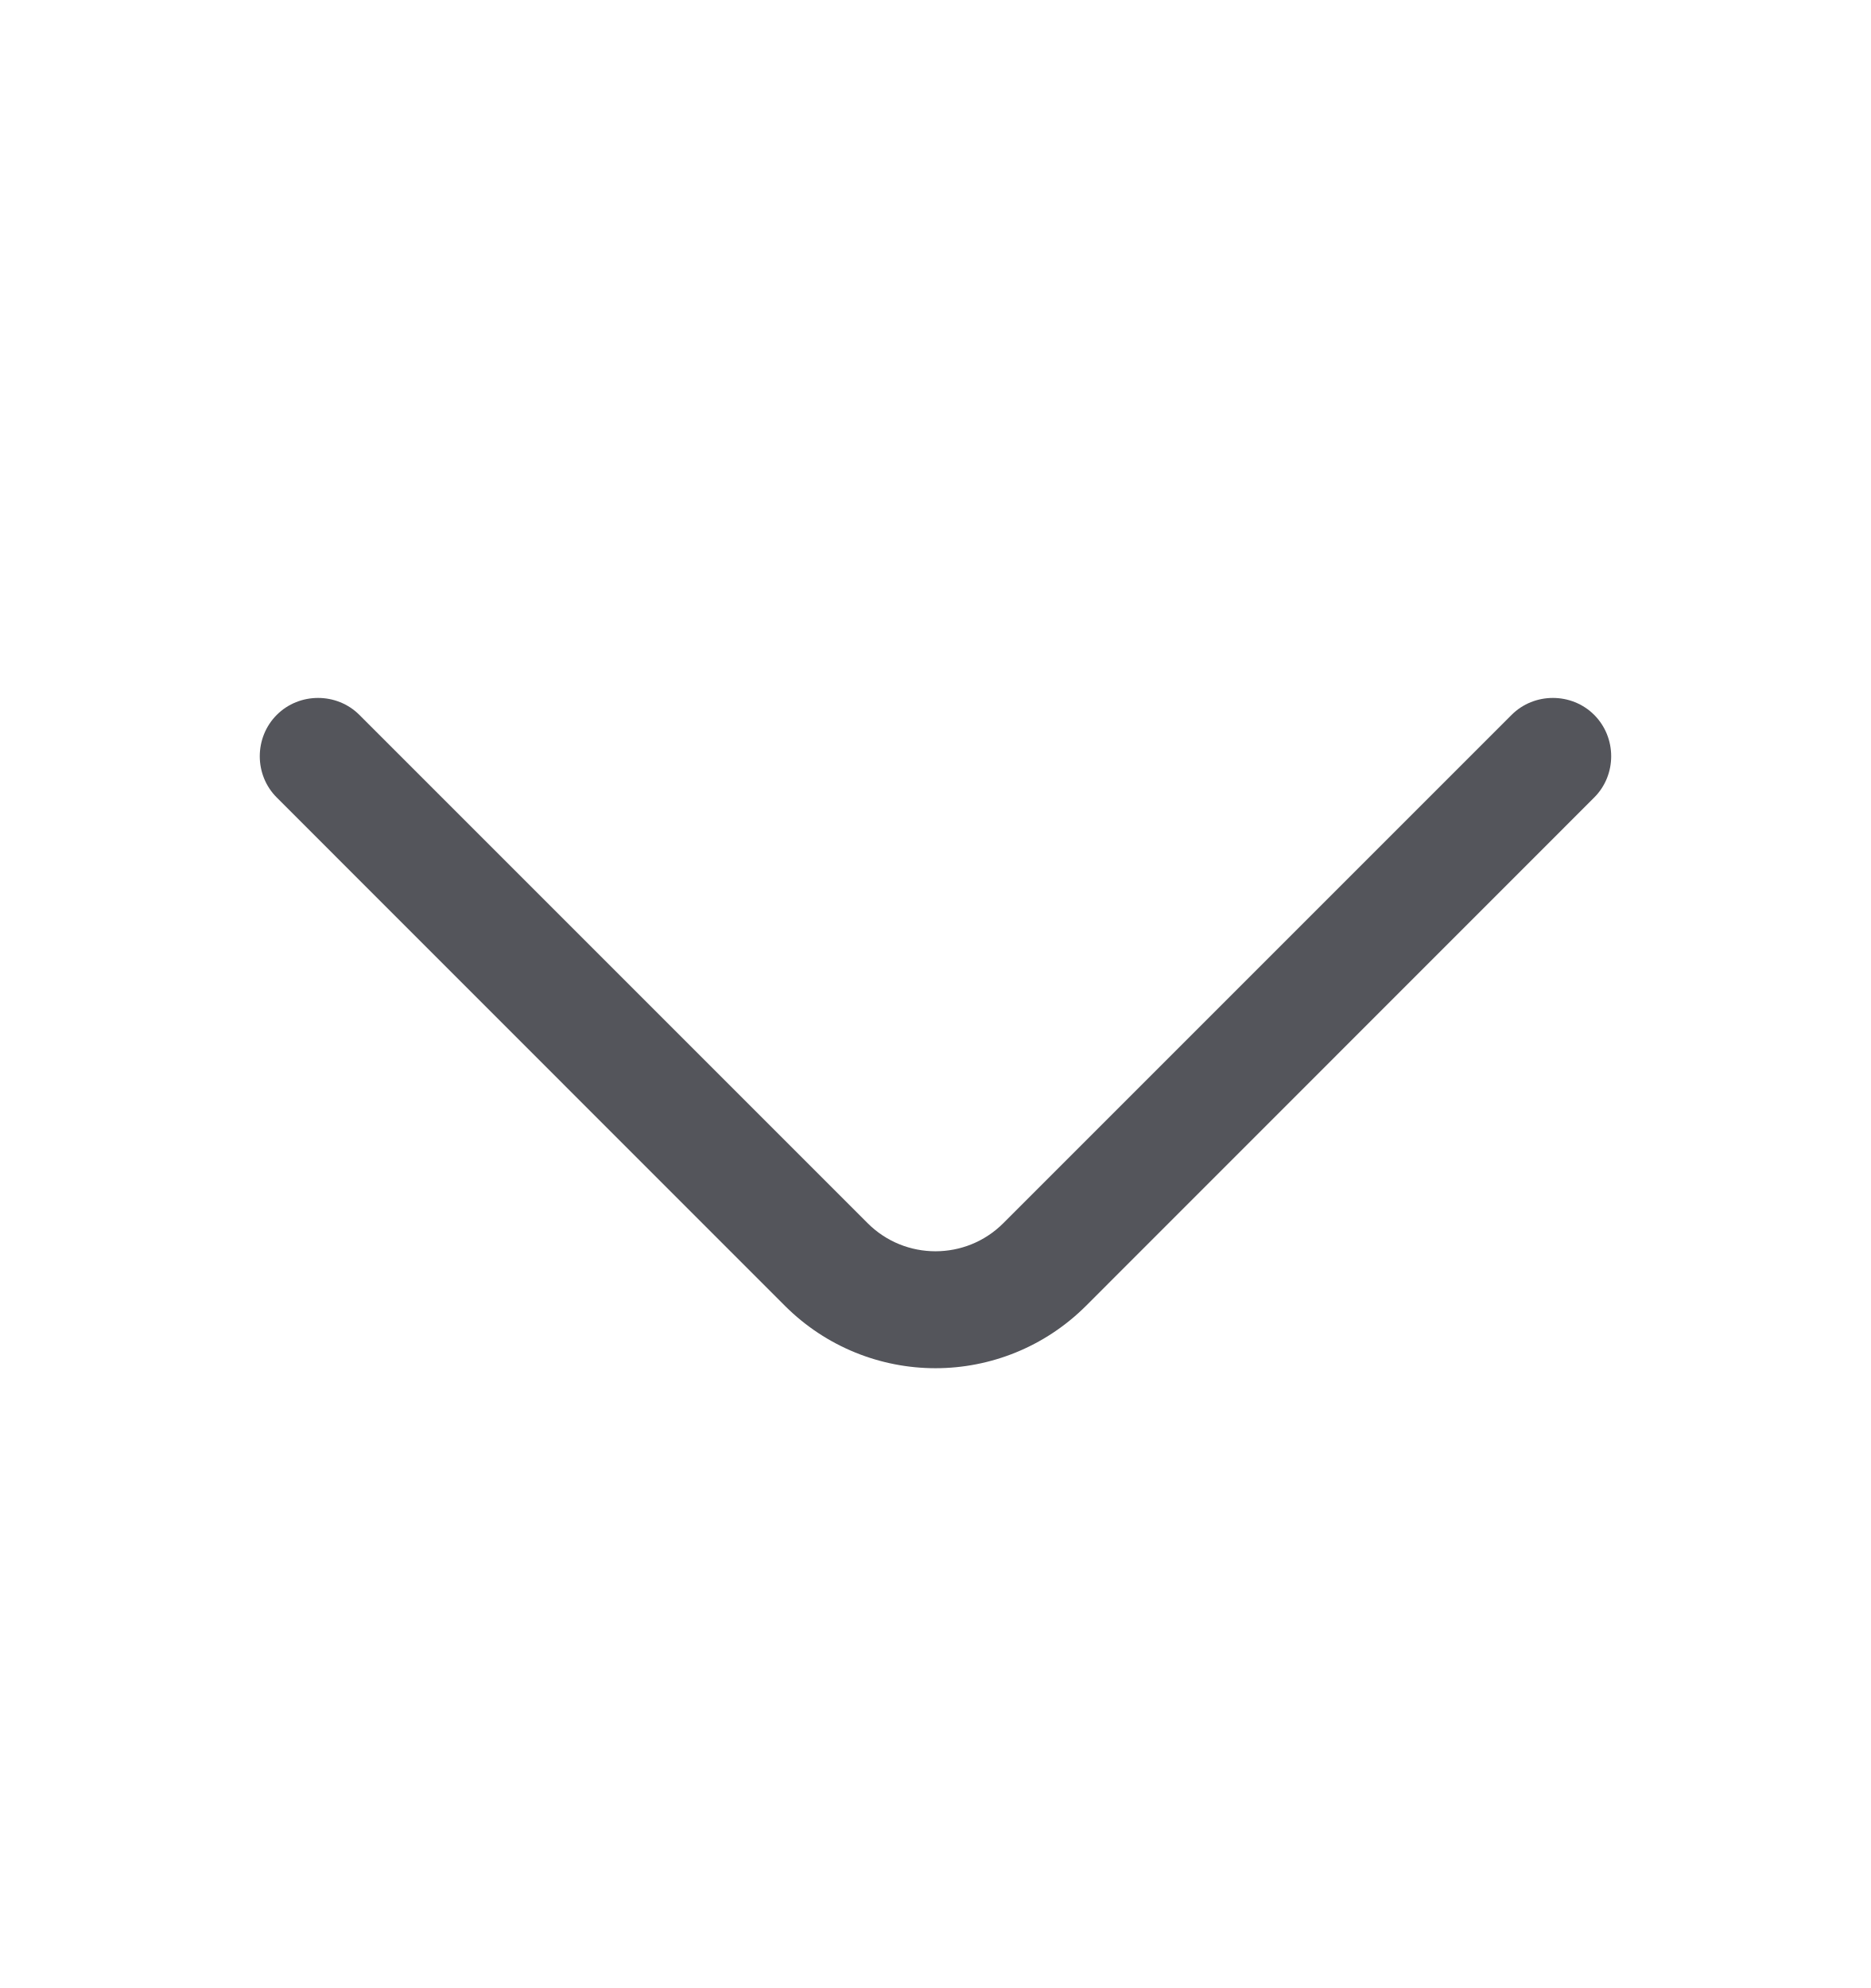
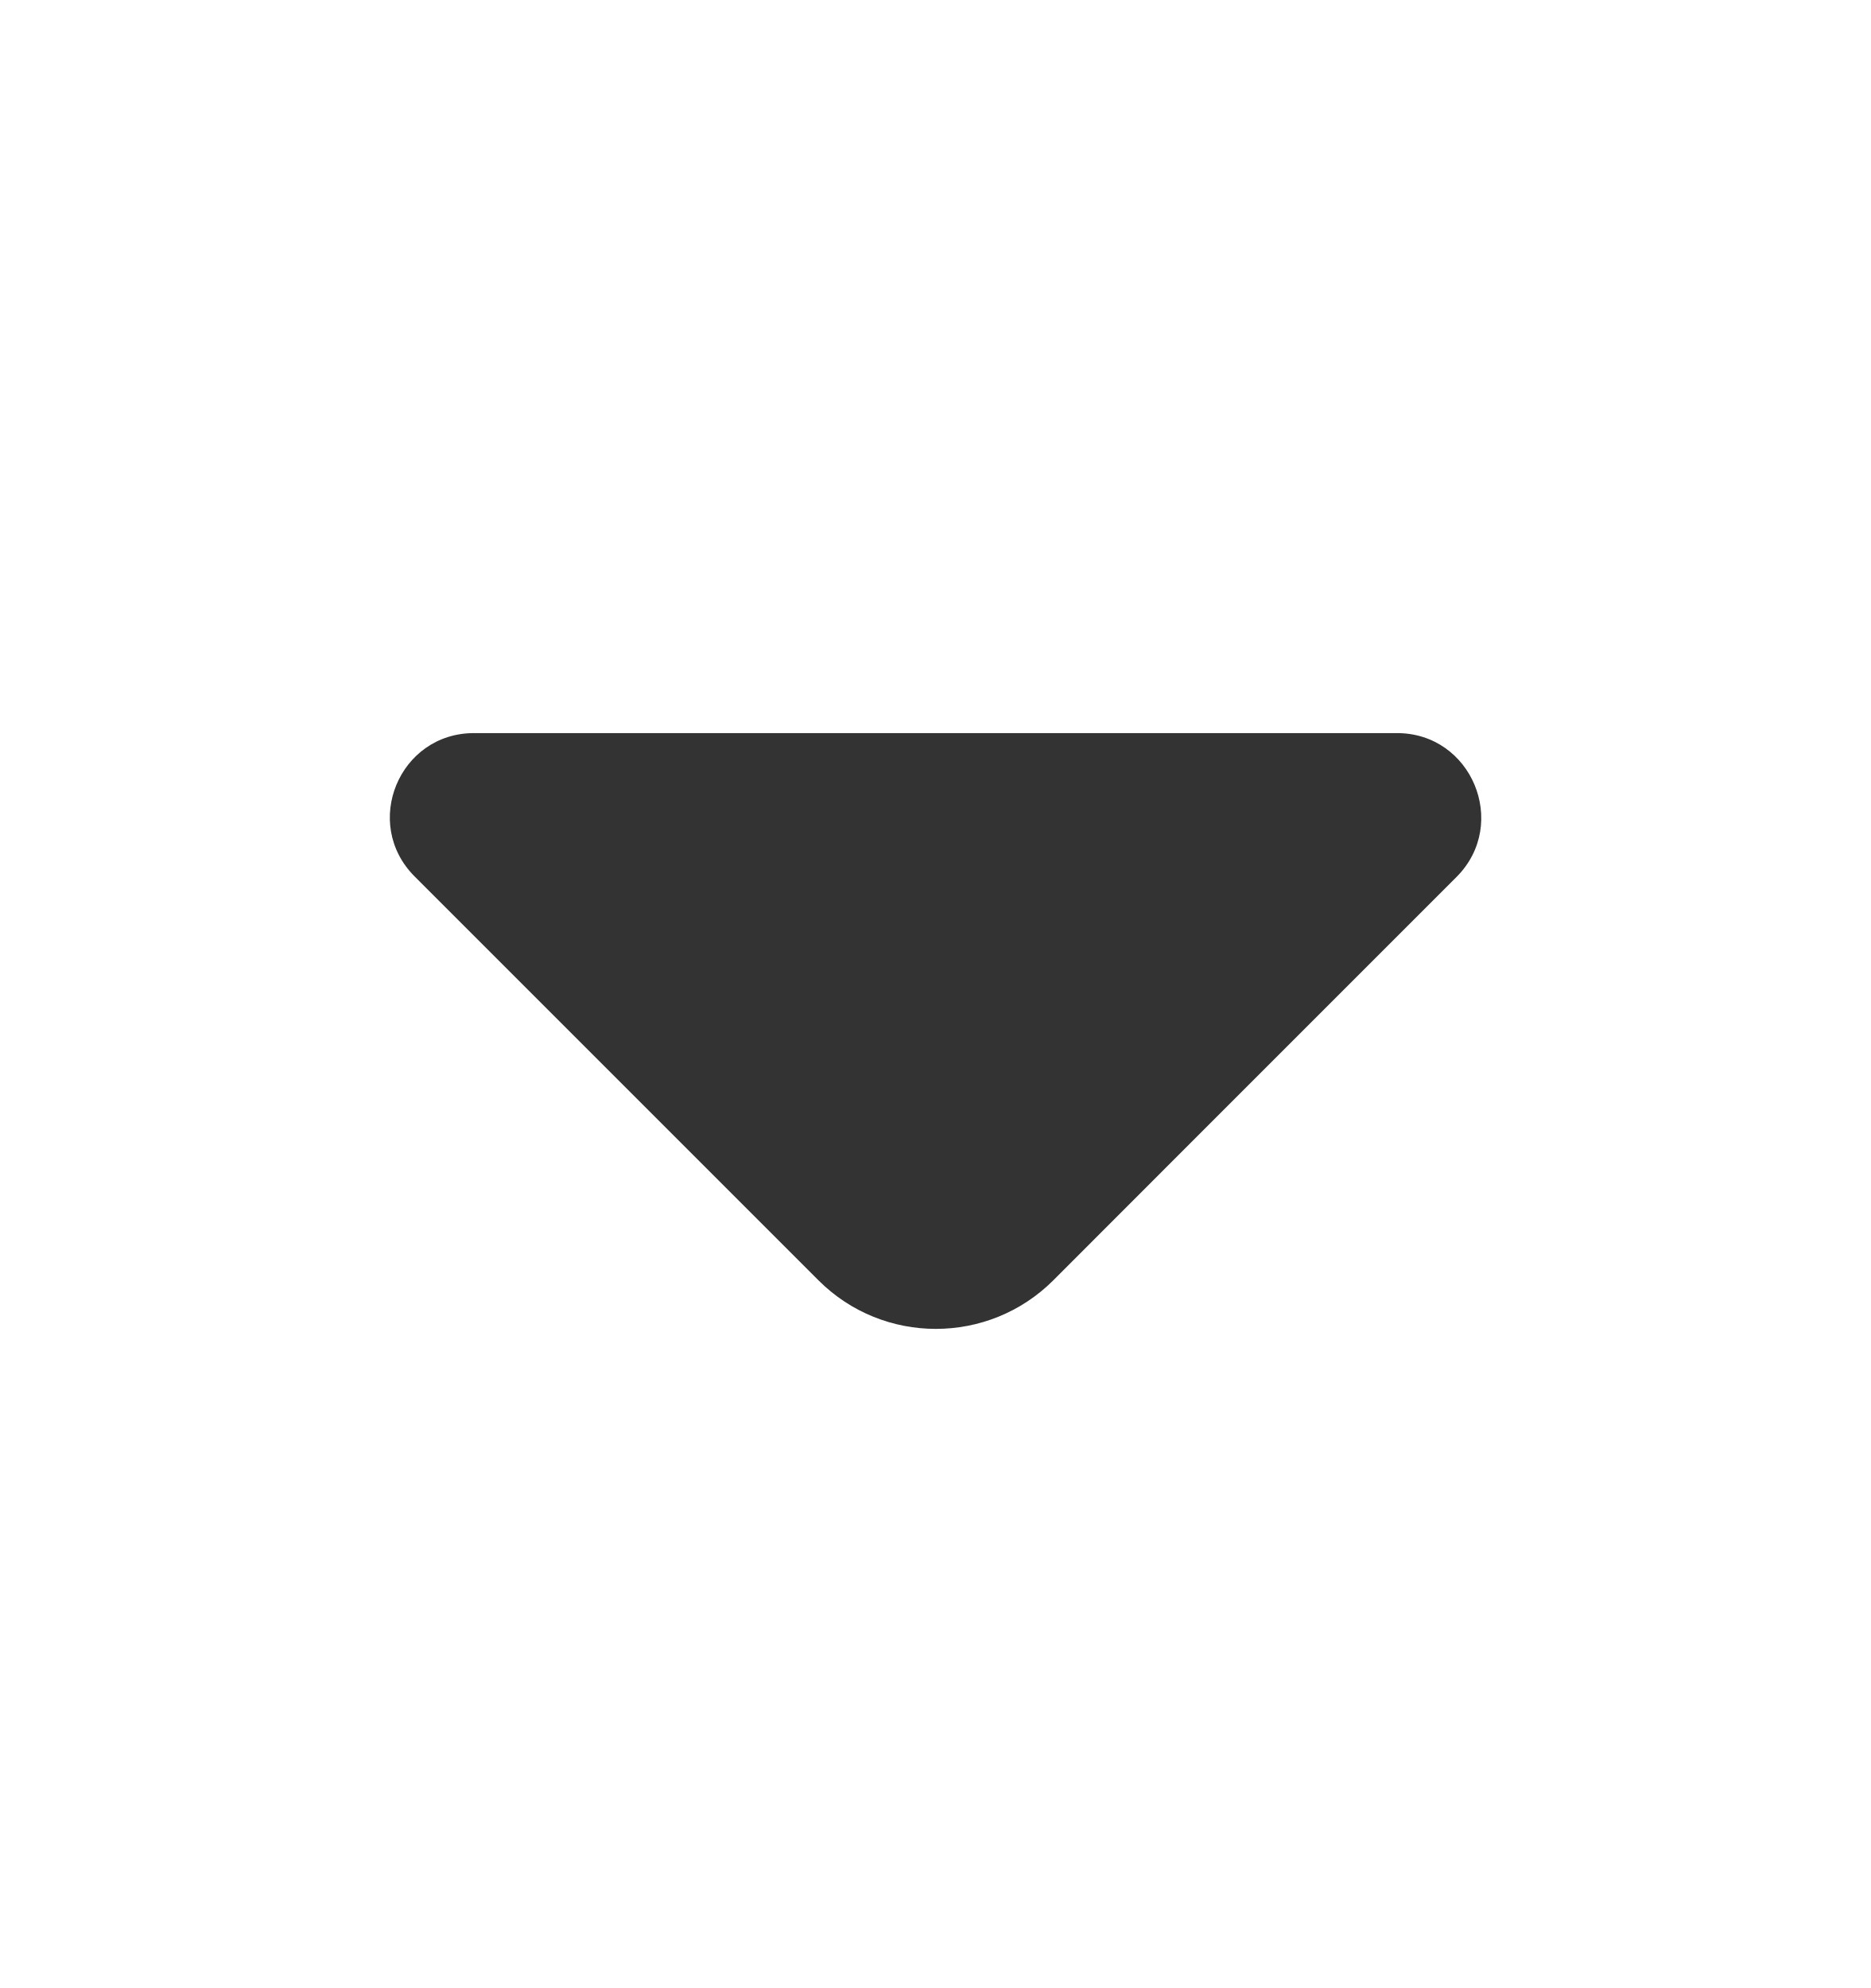
<svg xmlns="http://www.w3.org/2000/svg" width="16" height="17" viewBox="0 0 16 17" fill="none">
-   <path d="M8 11.7C7.533 11.7 7.067 11.52 6.713 11.167L2.367 6.82C2.173 6.627 2.173 6.307 2.367 6.113C2.56 5.92 2.88 5.92 3.073 6.113L7.42 10.46C7.74 10.78 8.26 10.78 8.58 10.46L12.927 6.113C13.12 5.92 13.44 5.92 13.633 6.113C13.827 6.307 13.827 6.627 13.633 6.82L9.287 11.167C8.933 11.52 8.467 11.7 8 11.7Z" fill="#54555B" />
+   <path d="M11.947 6.269H7.793H4.053C3.413 6.269 3.093 7.042 3.546 7.495L7 10.949C7.553 11.502 8.453 11.502 9.007 10.949L10.32 9.635L12.46 7.495C12.906 7.042 12.586 6.269 11.947 6.269Z" fill="#333333" />
</svg>
